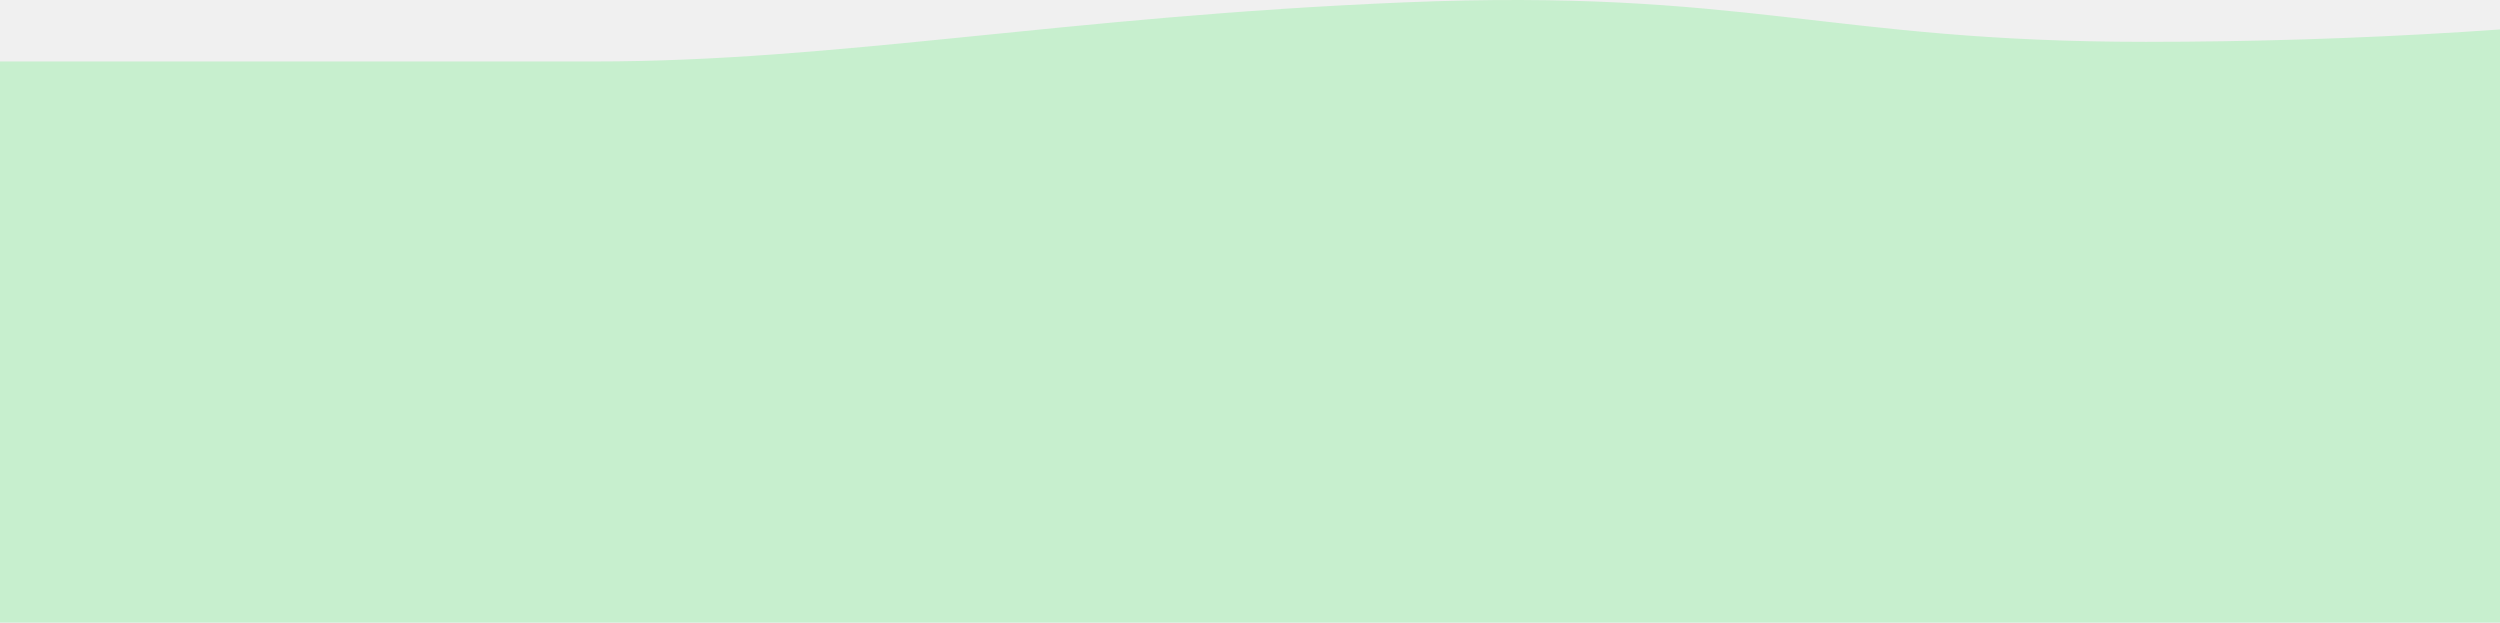
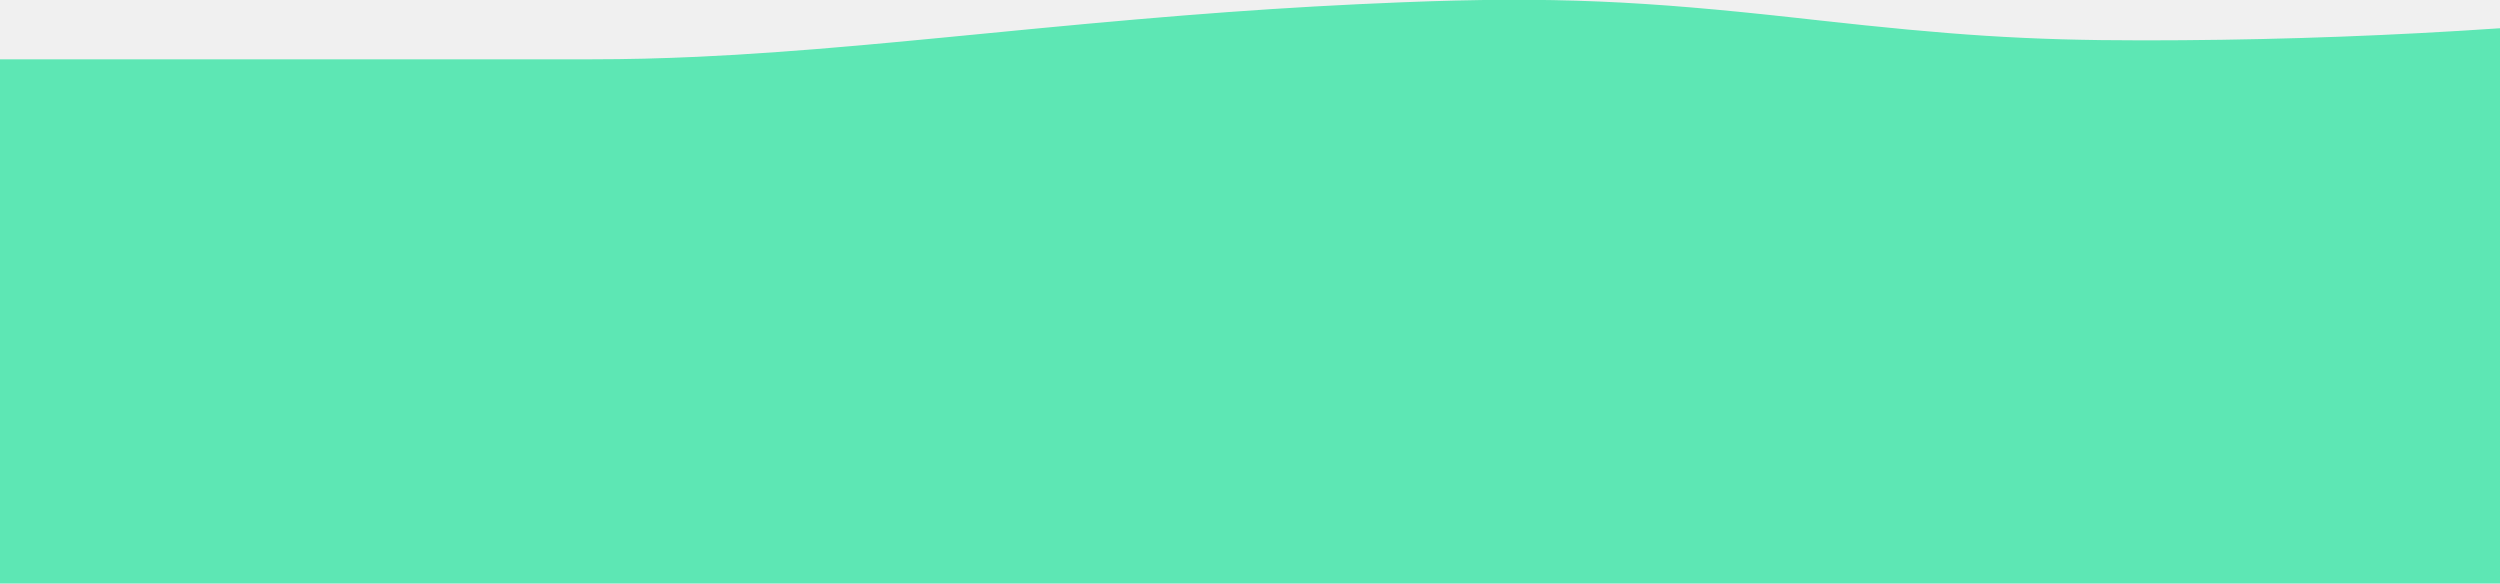
- <svg xmlns="http://www.w3.org/2000/svg" width="1024px" height="255px" viewBox="0 0 1024 255" version="1.1">
-   <defs />
-   <g id="V2-Site" stroke="none" stroke-width="1" fill="none" fill-rule="evenodd" opacity="0.999">
-     <g id="Desktop-Copy" transform="translate(0, -2547)" fill="#C7EFCE">
-       <path d="M0,2572.178 C95.855,2572.178 177.076,2572.178 243.663,2572.178 C343.543,2572.178 435.226,2553.772 575.17,2547.974 C715.114,2542.177 748.5,2564.138 878.824,2564.138 C965.706,2564.138 1051.765,2558.75 1137,2547.974 L1137,2802 L-143,2802 L0,2572.178 Z" id="Rectangle-4" />
+ <svg xmlns="http://www.w3.org/2000/svg" xmlns:xlink="http://www.w3.org/1999/xlink" width="1024px" height="239px" viewBox="0 0 1024 239" version="1.1">
+   <defs>
+     <rect id="path-1" x="0" y="0" width="1024" height="240" />
+   </defs>
+   <g id="V2-Site" stroke="none" stroke-width="1" fill="none" fill-rule="evenodd">
+     <g id="Desktop-Copy" transform="translate(0, -2546)">
+       <g id="Group-29" transform="translate(0, 2545)">
+         <mask id="mask-2" fill="white">
+           <use xlink:href="#path-1" />
+         </mask>
+         <g id="Mask" />
+         <g opacity="0.7" mask="url(#mask-2)" fill="#1EE29A">
+           <g transform="translate(-248, 1)">
+             <path d="M247.272,24.789 L104.917,245.5 L1383.5,245.5 L1383.5,1.505 C1298.428,11.857 1212.536,17.034 1125.824,17.034 C1077.602,17.034 1046.932,14.824 992.277,8.764 C991.283,8.653 987.692,8.255 987.895,8.277 C986.137,8.082 984.813,7.936 983.519,7.793 C921.372,0.924 884.051,-1.032 822.19,1.44 C773.316,3.393 730.81,6.616 671.673,12.279 C663.505,13.062 635.983,15.739 635.554,15.78 C621.505,17.139 611.001,18.126 600.861,19.028 C575.285,21.304 554.142,22.826 533.845,23.757 C518.949,24.44 504.682,24.789 490.663,24.789 C383.537,24.789 383.465,24.789 247.272,24.789 Z" id="Rectangle-4" stroke="#1EE29A" stroke-width="1" opacity="0.999" />
+             <rect id="Rectangle-5" stroke="none" x="0" y="223.416" width="1310" height="13.711" />
+           </g>
+         </g>
+       </g>
    </g>
  </g>
</svg>
